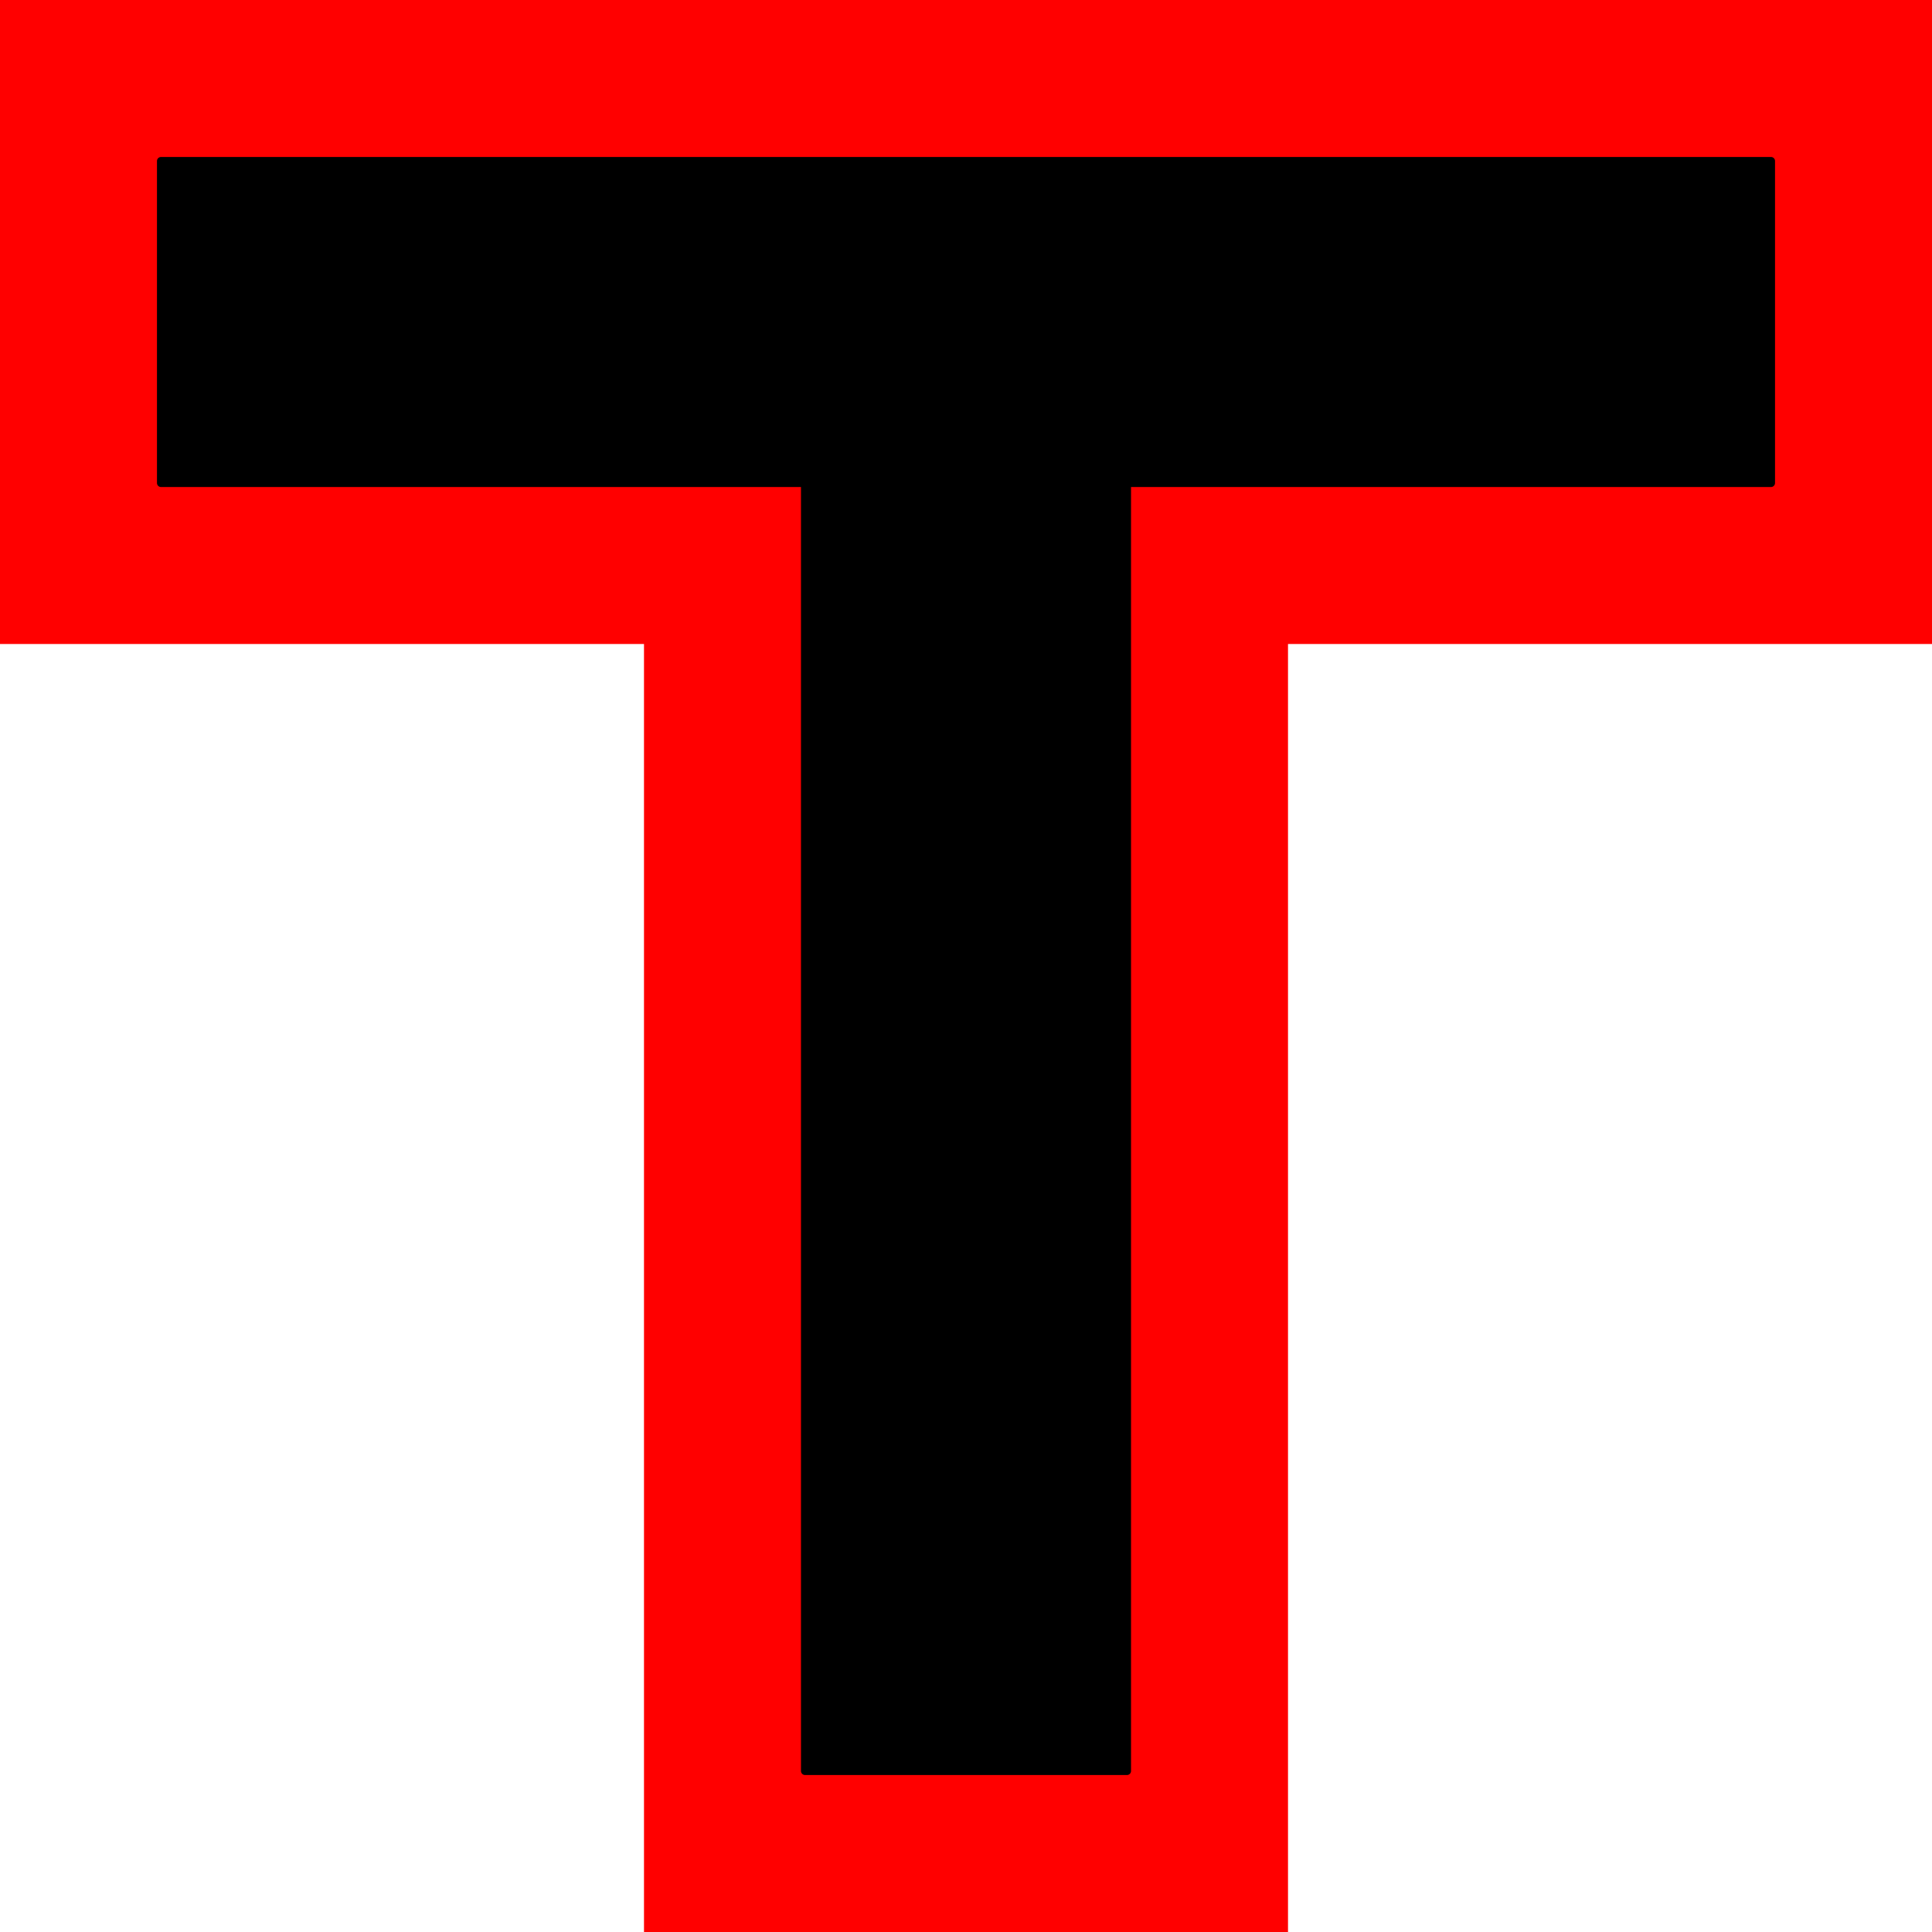
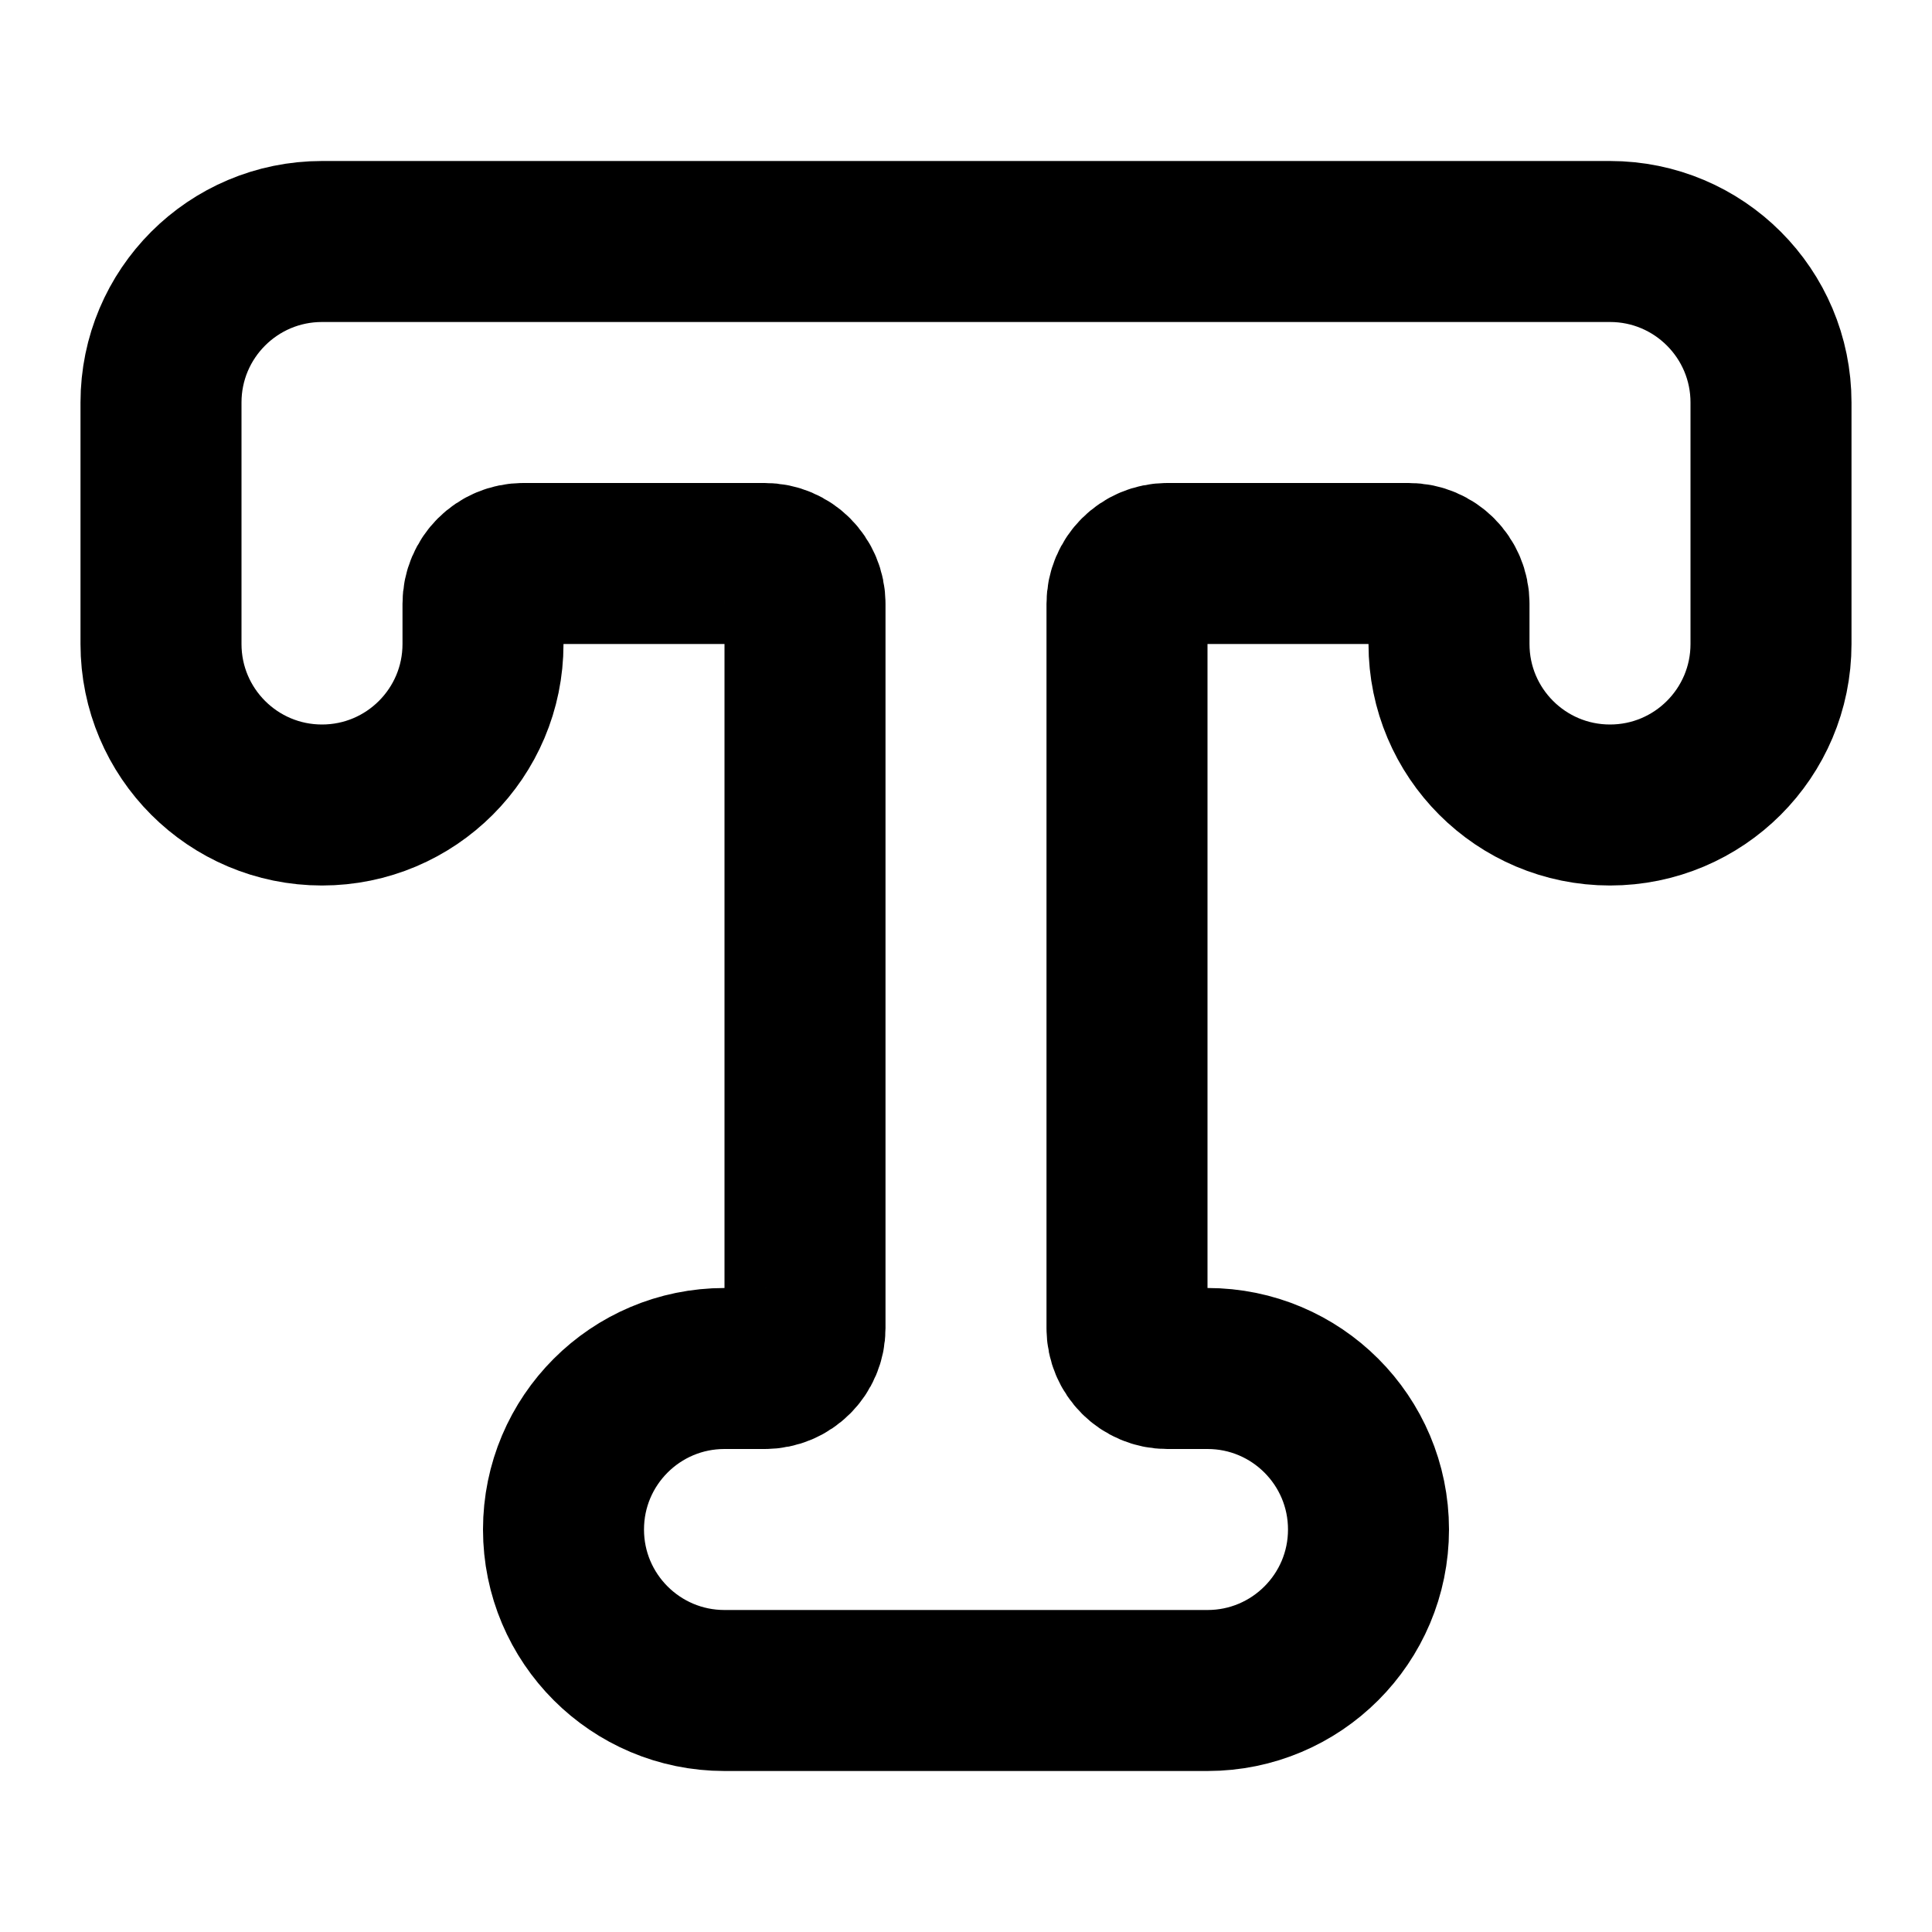
- <svg xmlns="http://www.w3.org/2000/svg" version="1.1" viewBox="0 0 120 120" width="120" height="120">
-   <defs>
-     <style class="style-fonts">
-       @font-face {
-         font-family: "Virgil";
-         src: url("https://excalidraw.com/Virgil.woff2");
-       }
-       @font-face {
-         font-family: "Cascadia";
-         src: url("https://excalidraw.com/Cascadia.woff2");
-       }
-     </style>
-   </defs>
-   <g stroke-linecap="round">
-     <g transform="translate(0 0) rotate(0 60 60)" fill-rule="evenodd">
-       <path d="M0 0 L120 0 L120 40 L80 40 L80 120 L40 120 L40 40 L0 40 L0 0" stroke="none" stroke-width="0" fill="red" fill-rule="evenodd" />
-       <path d="M0 0 C41.51 0, 83.02 0, 120 0 M0 0 C30.58 0, 61.16 0, 120 0 M120 0 C120 12.11, 120 24.22, 120 40 M120 0 C120 13.92, 120 27.84, 120 40 M120 40 C108.75 40, 97.49 40, 80 40 M120 40 C107.65 40, 95.29 40, 80 40 M80 40 C80 66.51, 80 93.01, 80 120 M80 40 C80 70.33, 80 100.66, 80 120 M80 120 C66.08 120, 52.16 120, 40 120 M80 120 C70.07 120, 60.13 120, 40 120 M40 120 C40 89.21, 40 58.42, 40 40 M40 120 C40 92.66, 40 65.33, 40 40 M40 40 C25.35 40, 10.71 40, 0 40 M40 40 C27.7 40, 15.4 40, 0 40 M0 40 C0 24.03, 0 8.05, 0 0 M0 40 C0 27.82, 0 15.65, 0 0 M0 0 C0 0, 0 0, 0 0 M0 0 C0 0, 0 0, 0 0" stroke="transparent" stroke-width="0.5" fill="none" />
-     </g>
-   </g>
-   <mask />
-   <g stroke-linecap="round">
-     <g transform="translate(110 10) rotate(0 -50 50)" fill-rule="evenodd">
-       <path d="M0 0 L-100 0 L-100 20 L-60 20 L-60 100 L-40 100 L-40 20 L0 20 L0 0" stroke="none" stroke-width="0" fill="currentColor" fill-rule="evenodd" />
-       <path d="M0 0 C-23.27 0, -46.54 0, -100 0 M0 0 C-23.31 0, -46.62 0, -100 0 M-100 0 C-100 6.13, -100 12.26, -100 20 M-100 0 C-100 5.84, -100 11.69, -100 20 M-100 20 C-87.37 20, -74.74 20, -60 20 M-100 20 C-88.34 20, -76.68 20, -60 20 M-60 20 C-60 37.78, -60 55.56, -60 100 M-60 20 C-60 39.34, -60 58.68, -60 100 M-60 100 C-52.58 100, -45.17 100, -40 100 M-60 100 C-54.72 100, -49.43 100, -40 100 M-40 100 C-40 83.83, -40 67.67, -40 20 M-40 100 C-40 77.76, -40 55.51, -40 20 M-40 20 C-25.4 20, -10.8 20, 0 20 M-40 20 C-28.47 20, -16.93 20, 0 20 M0 20 C0 15.42, 0 10.84, 0 0 M0 20 C0 14.54, 0 9.08, 0 0 M0 0 C0 0, 0 0, 0 0 M0 0 C0 0, 0 0, 0 0" stroke="currentColor" stroke-width="0.5" fill="none" />
-     </g>
-   </g>
-   <mask />
+ <svg xmlns="http://www.w3.org/2000/svg" width="24" height="24" viewBox="0 0 24 24" fill="none" stroke="currentColor" stroke-width="2" stroke-linecap="round" stroke-linejoin="round" class="svg-icon lucide-type-outline">
+   <path d="M14 16.5a.5.5 0 0 0 .5.5h.5a2 2 0 0 1 0 4H9a2 2 0 0 1 0-4h.5a.5.5 0 0 0 .5-.5v-9a.5.5 0 0 0-.5-.5h-3a.5.5 0 0 0-.5.5V8a2 2 0 0 1-4 0V5a2 2 0 0 1 2-2h16a2 2 0 0 1 2 2v3a2 2 0 0 1-4 0v-.5a.5.5 0 0 0-.5-.5h-3a.5.5 0 0 0-.5.5Z" />
</svg>
